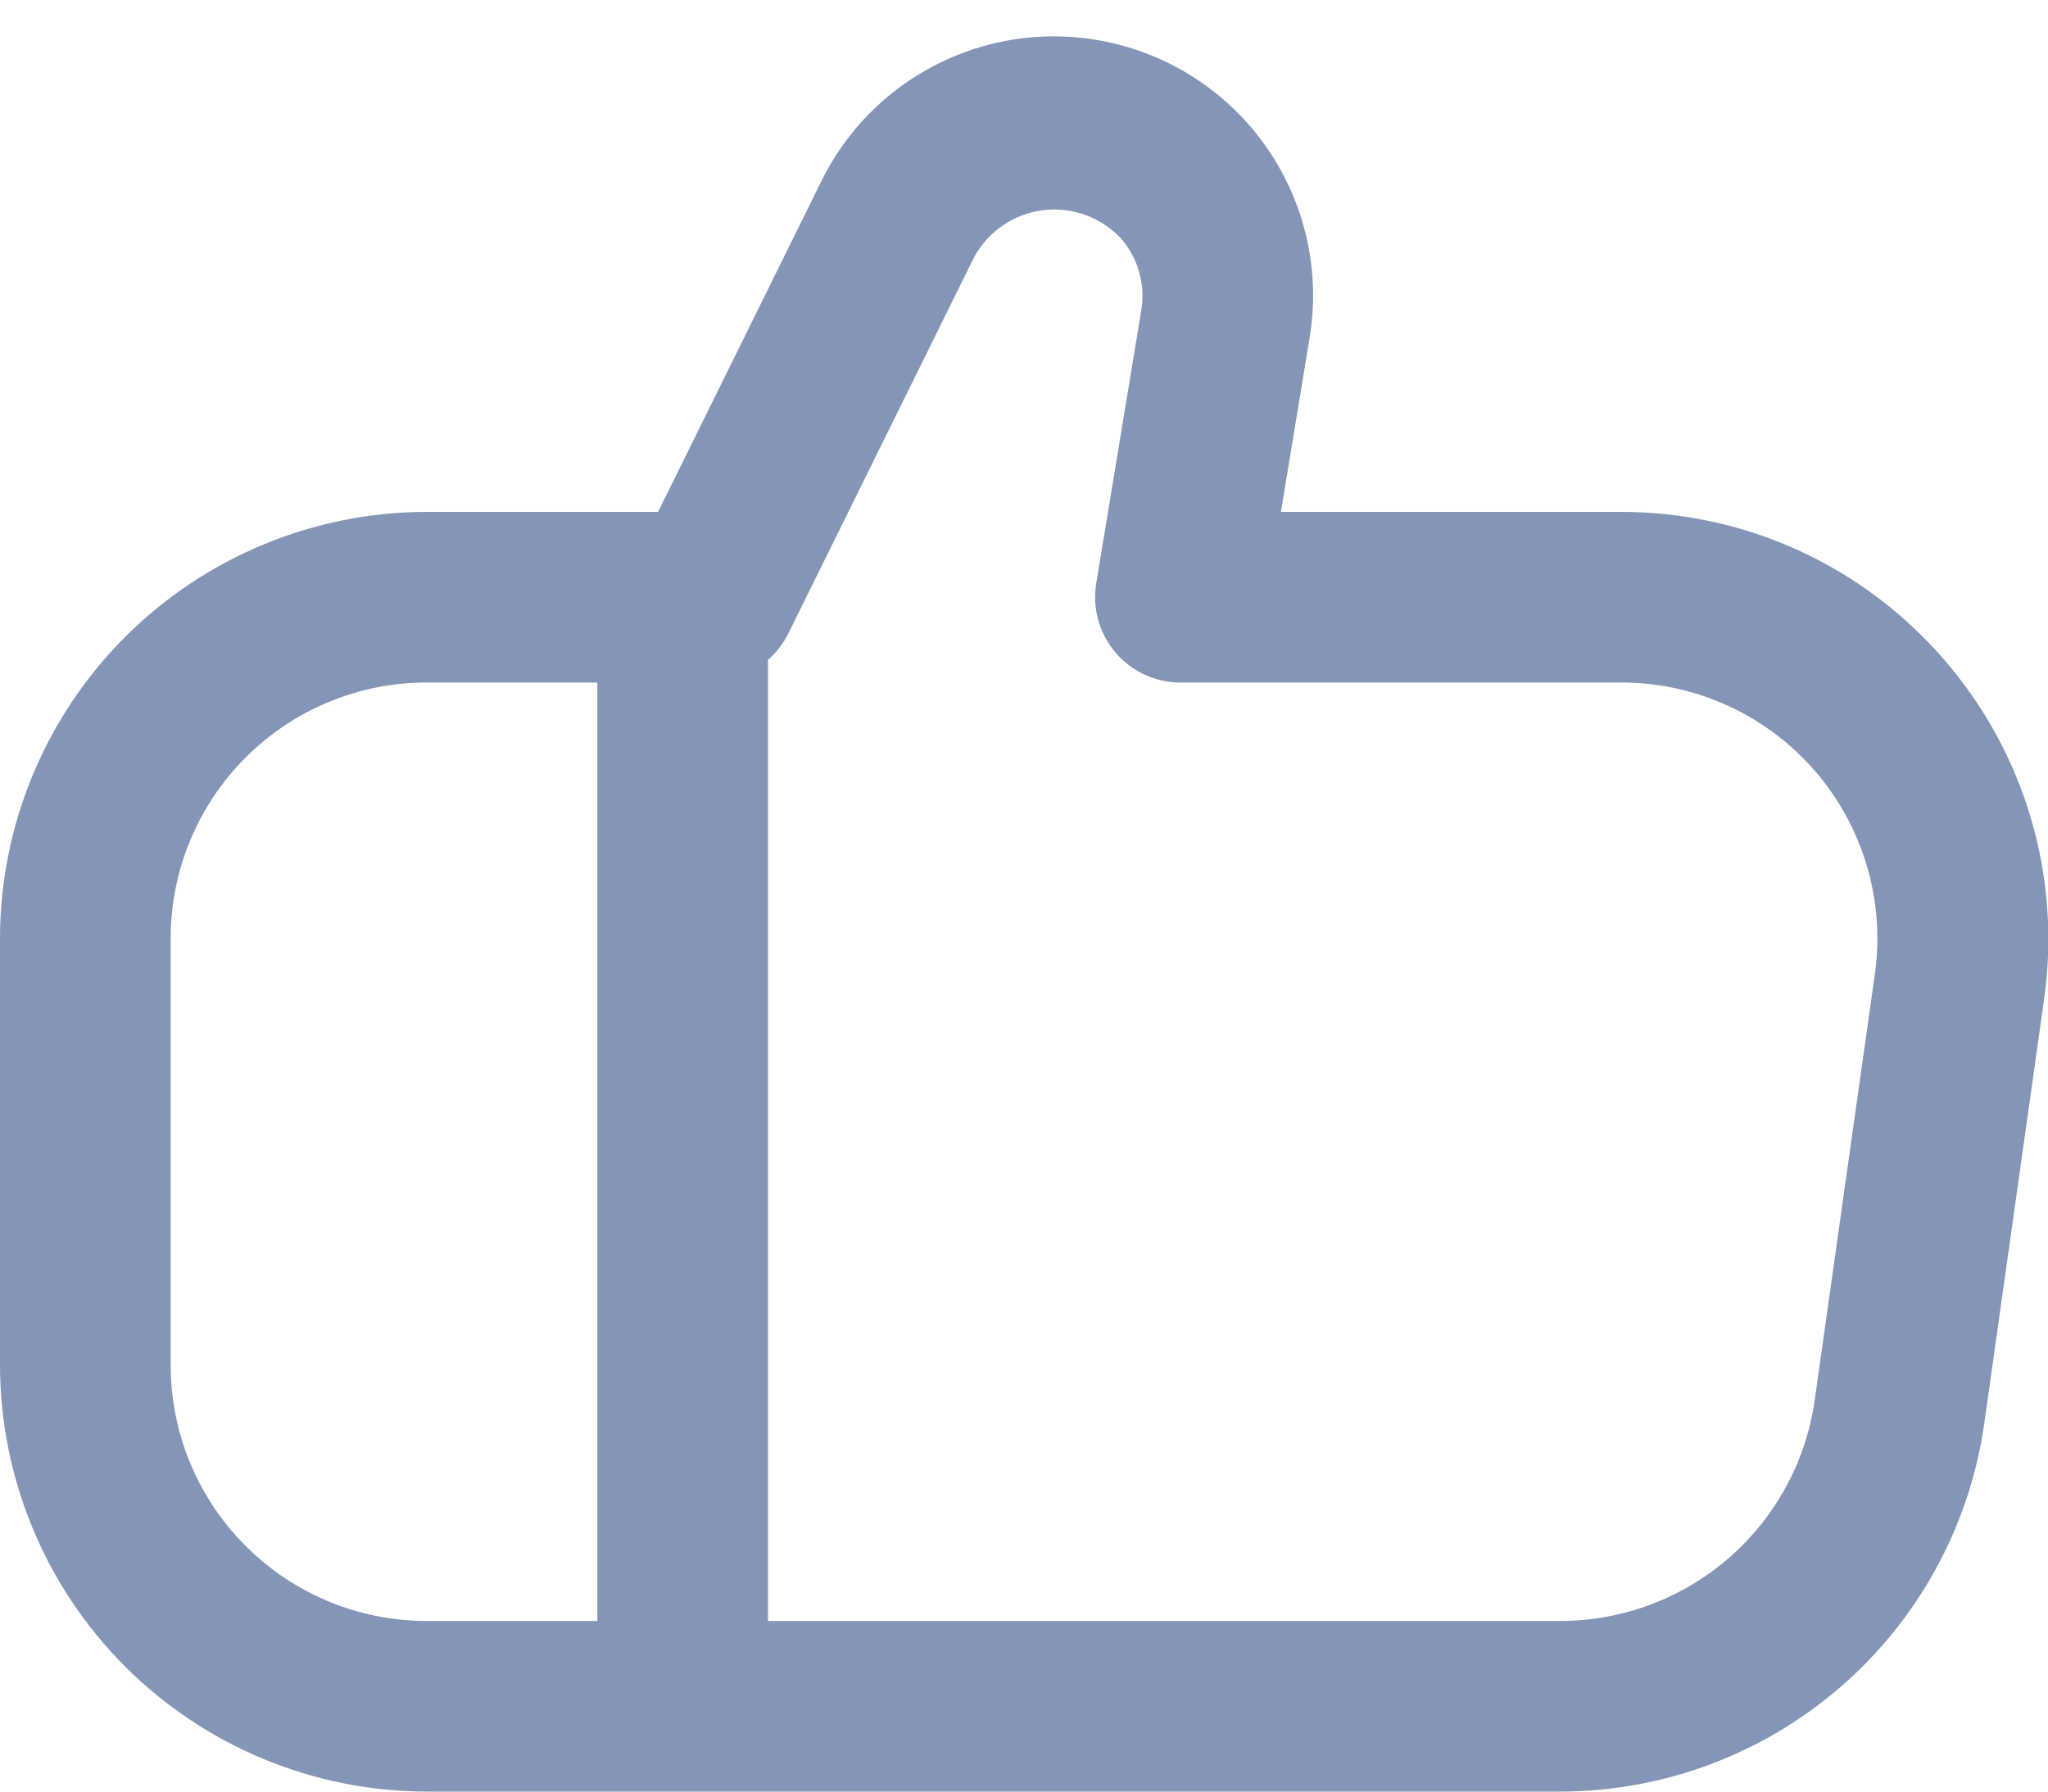
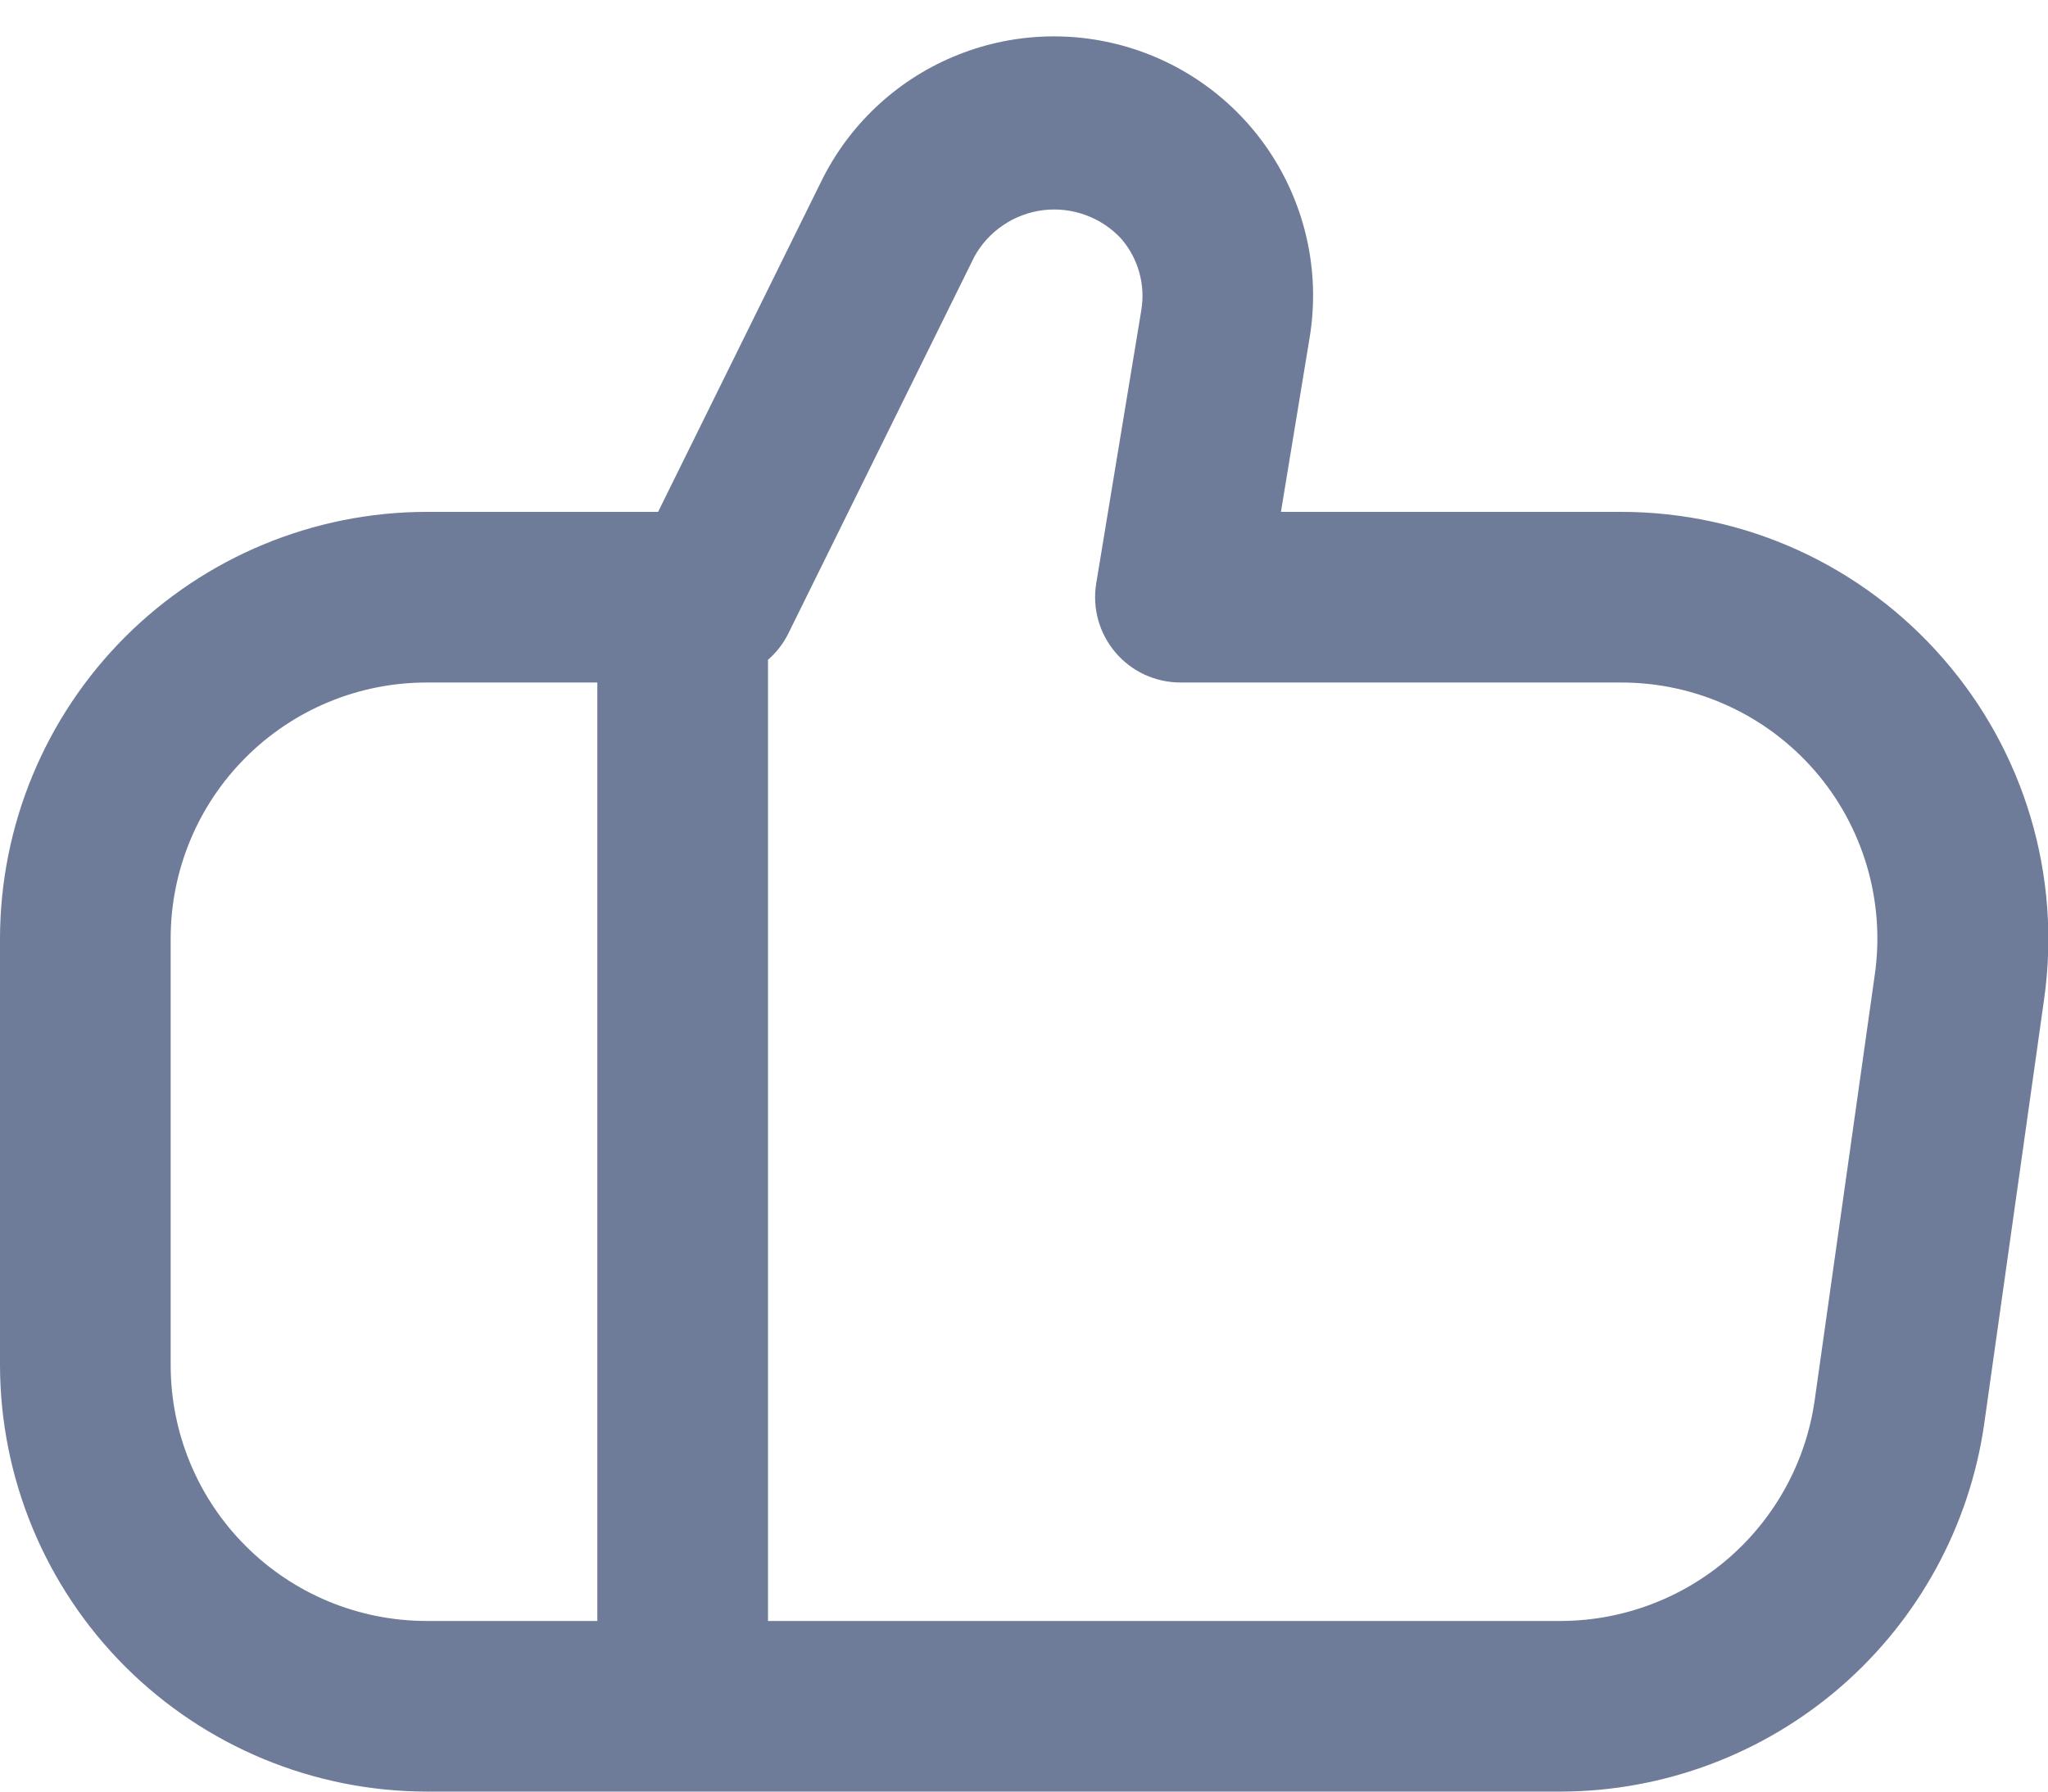
<svg xmlns="http://www.w3.org/2000/svg" width="24" height="21" viewBox="0 0 24 21" fill="none">
-   <path d="M22.773 7.721C22.304 7.181 21.724 6.747 21.074 6.45C20.423 6.153 19.715 6 19 6H15.011L15.347 3.959C15.466 3.24 15.322 2.503 14.943 1.881C14.563 1.259 13.973 0.795 13.279 0.572C12.586 0.349 11.835 0.383 11.164 0.668C10.494 0.952 9.948 1.468 9.626 2.122L7.712 6H5C3.674 6.002 2.404 6.529 1.466 7.466C0.529 8.404 0.002 9.674 0 11L0 16C0.002 17.326 0.529 18.596 1.466 19.534C2.404 20.471 3.674 20.998 5 21H18.3C19.503 20.995 20.665 20.558 21.574 19.769C22.482 18.98 23.078 17.891 23.251 16.7L23.956 11.7C24.055 10.991 24.001 10.268 23.797 9.582C23.593 8.895 23.244 8.261 22.773 7.721ZM2 16V11C2 10.204 2.316 9.441 2.879 8.879C3.441 8.316 4.204 8 5 8H7V19H5C4.204 19 3.441 18.684 2.879 18.121C2.316 17.559 2 16.796 2 16ZM21.971 11.419L21.265 16.419C21.162 17.133 20.806 17.786 20.262 18.26C19.718 18.733 19.021 18.996 18.3 19H9V7.734C9.094 7.652 9.172 7.553 9.23 7.442L11.419 3.007C11.501 2.859 11.617 2.732 11.758 2.638C11.898 2.543 12.059 2.484 12.227 2.463C12.395 2.443 12.566 2.463 12.725 2.522C12.883 2.58 13.026 2.676 13.141 2.8C13.239 2.914 13.311 3.049 13.351 3.194C13.392 3.339 13.399 3.491 13.374 3.64L12.846 6.84C12.823 6.983 12.831 7.129 12.87 7.269C12.909 7.408 12.978 7.538 13.072 7.648C13.165 7.758 13.282 7.847 13.414 7.908C13.545 7.969 13.688 8 13.833 8H19C19.429 8 19.854 8.092 20.244 8.27C20.635 8.448 20.983 8.708 21.265 9.032C21.547 9.356 21.755 9.737 21.877 10.149C21.999 10.561 22.031 10.994 21.971 11.419Z" fill="#8495B8" />
+   <path d="M22.773 7.721C22.304 7.181 21.724 6.747 21.074 6.45C20.423 6.153 19.715 6 19 6H15.011L15.347 3.959C15.466 3.24 15.322 2.503 14.943 1.881C14.563 1.259 13.973 0.794 13.279 0.572C12.586 0.349 11.835 0.383 11.164 0.668C10.494 0.952 9.948 1.468 9.626 2.122L7.712 6H5C3.674 6.001 2.404 6.529 1.466 7.466C0.529 8.403 0.002 9.674 0 11L0 16C0.002 17.326 0.529 18.596 1.466 19.534C2.404 20.471 3.674 20.998 5 21H18.3C19.503 20.995 20.665 20.558 21.574 19.769C22.482 18.98 23.078 17.891 23.251 16.7L23.956 11.7C24.055 10.991 24.001 10.268 23.797 9.582C23.593 8.895 23.244 8.261 22.773 7.721ZM2 16V11C2 10.204 2.316 9.441 2.879 8.879C3.441 8.316 4.204 8 5 8H7V19H5C4.204 19 3.441 18.684 2.879 18.121C2.316 17.559 2 16.796 2 16ZM21.971 11.419L21.265 16.419C21.162 17.133 20.806 17.786 20.262 18.26C19.718 18.733 19.021 18.996 18.3 19H9V7.734C9.094 7.652 9.172 7.553 9.23 7.442L11.419 3.007C11.501 2.859 11.617 2.732 11.758 2.638C11.898 2.543 12.059 2.484 12.227 2.463C12.395 2.443 12.566 2.463 12.725 2.522C12.883 2.58 13.026 2.675 13.141 2.8C13.239 2.914 13.311 3.049 13.351 3.194C13.392 3.339 13.399 3.491 13.374 3.64L12.846 6.84C12.823 6.983 12.831 7.129 12.87 7.269C12.909 7.408 12.978 7.538 13.072 7.648C13.165 7.758 13.282 7.847 13.414 7.908C13.545 7.968 13.688 8 13.833 8H19C19.429 8 19.854 8.092 20.244 8.27C20.635 8.448 20.983 8.708 21.265 9.032C21.547 9.356 21.755 9.737 21.877 10.149C21.999 10.561 22.031 10.994 21.971 11.419Z" fill="#6E7C99" />
</svg>
